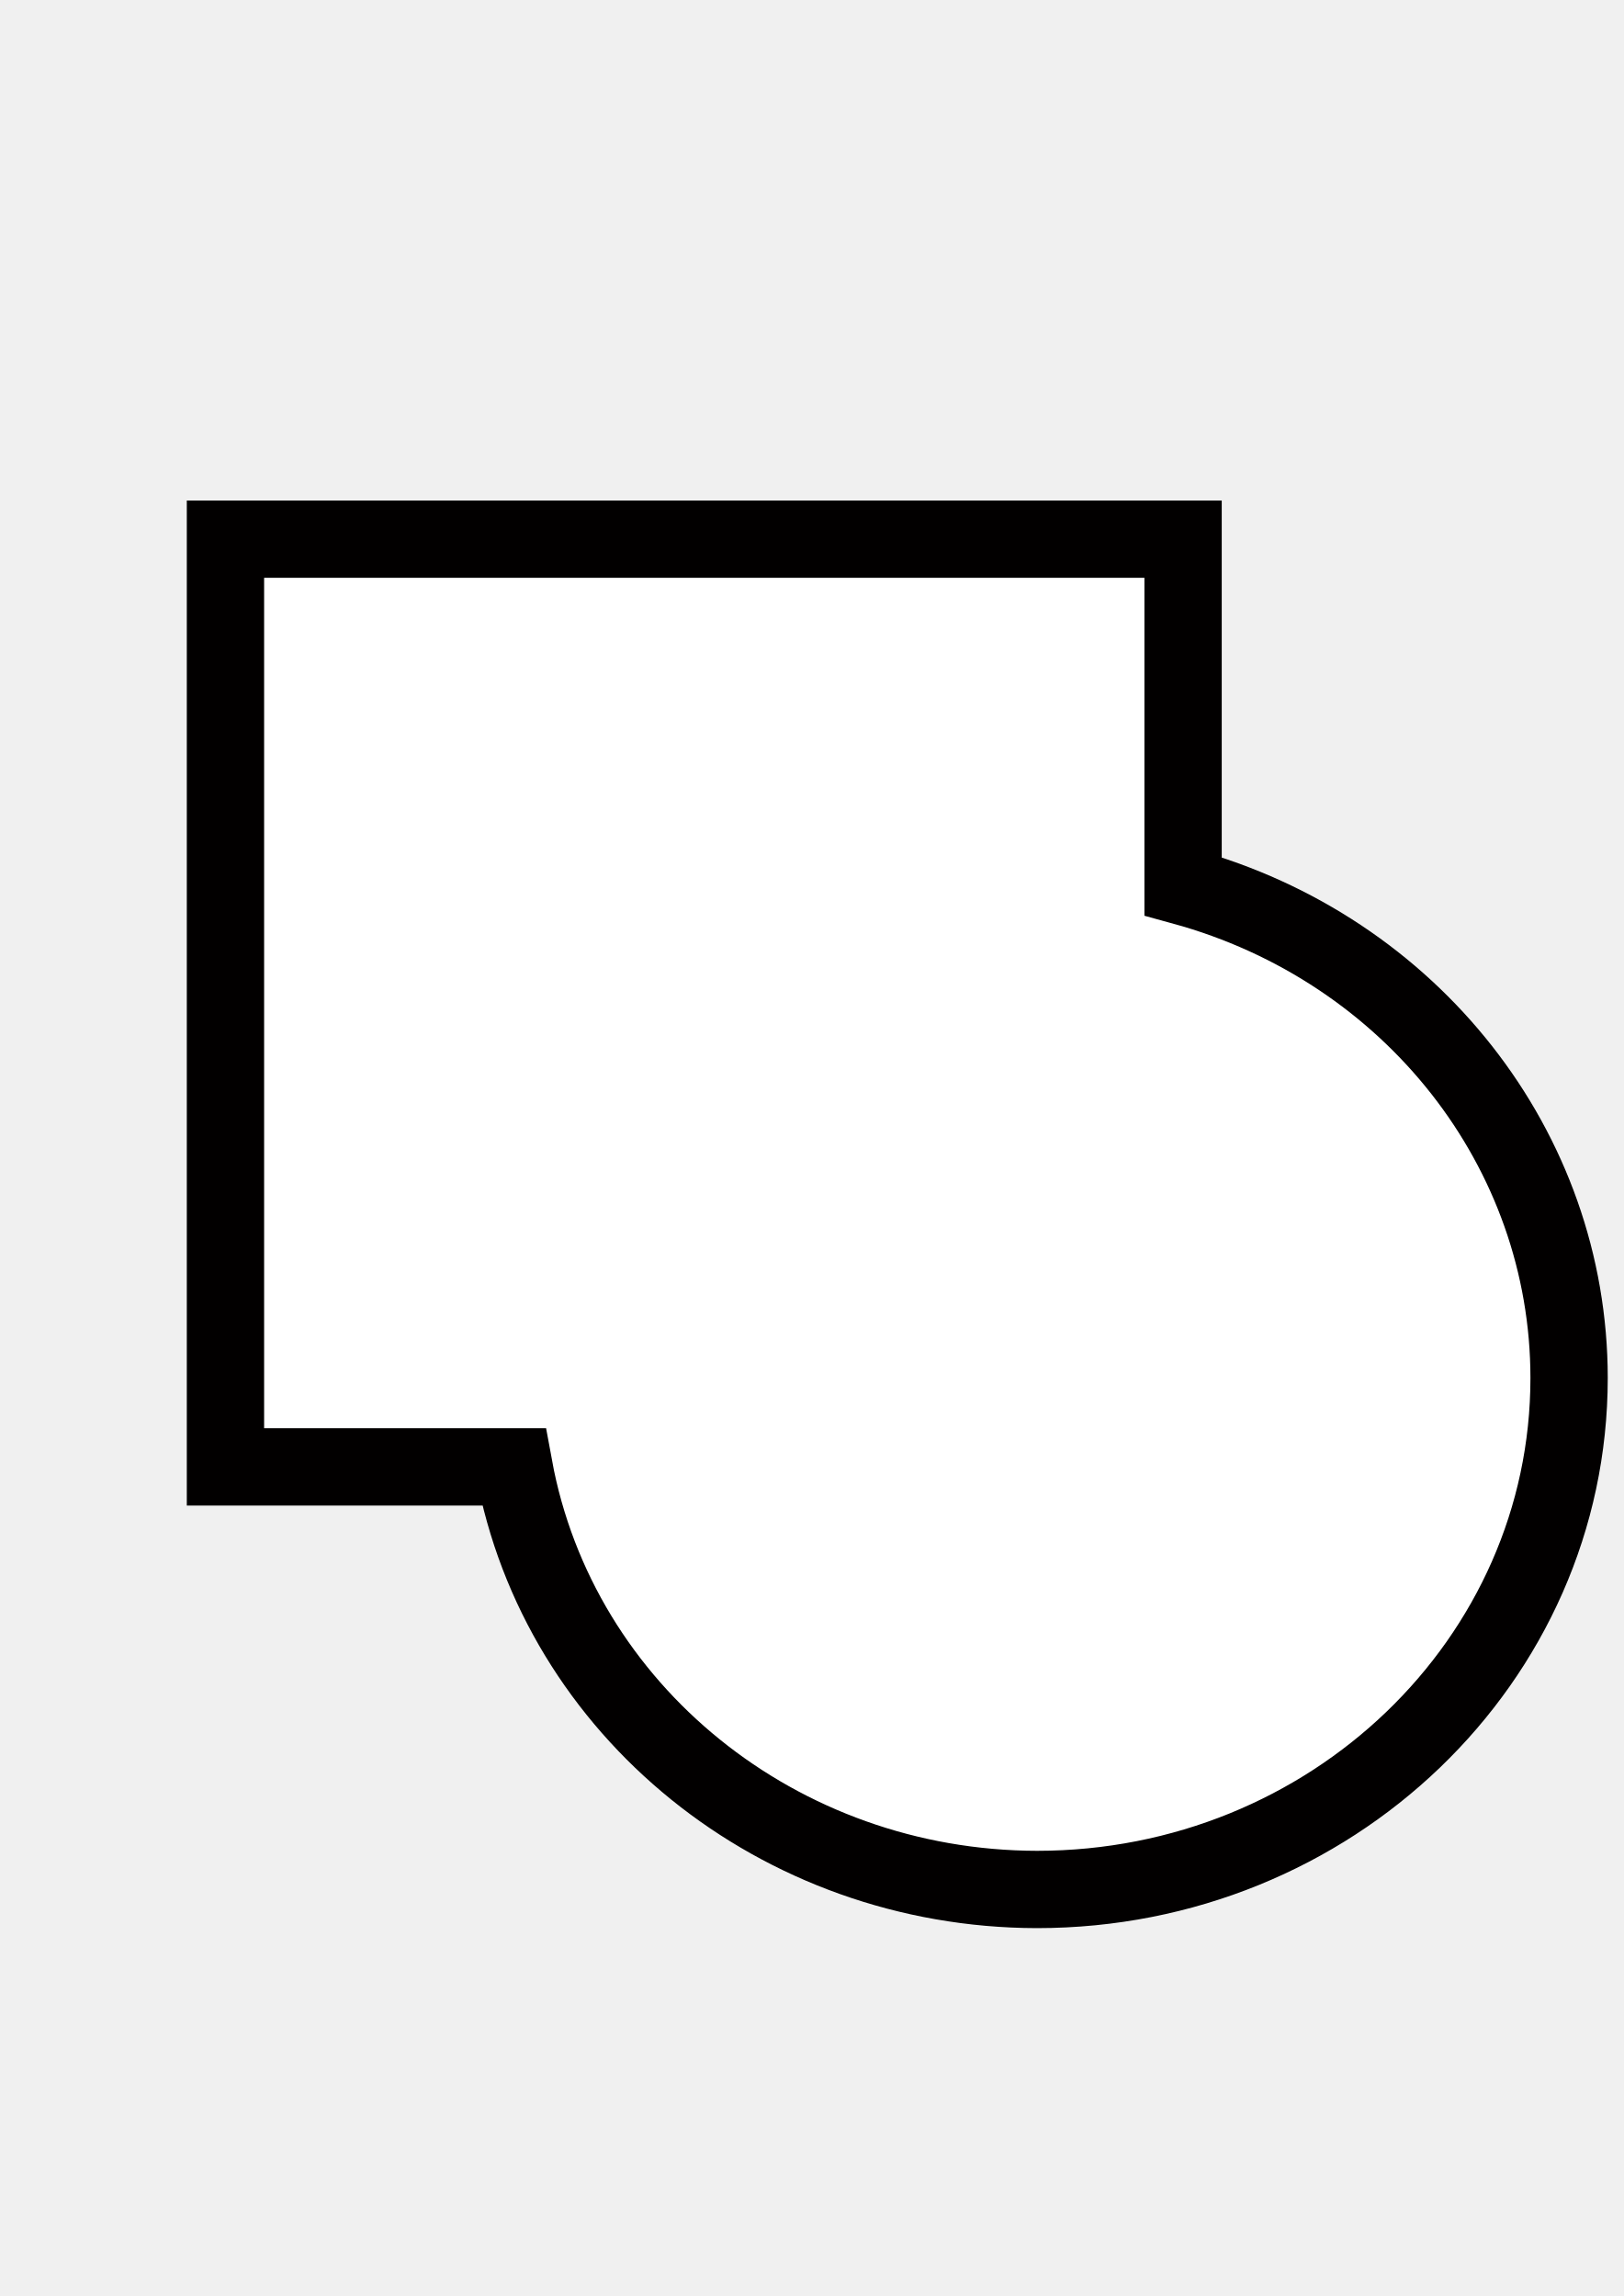
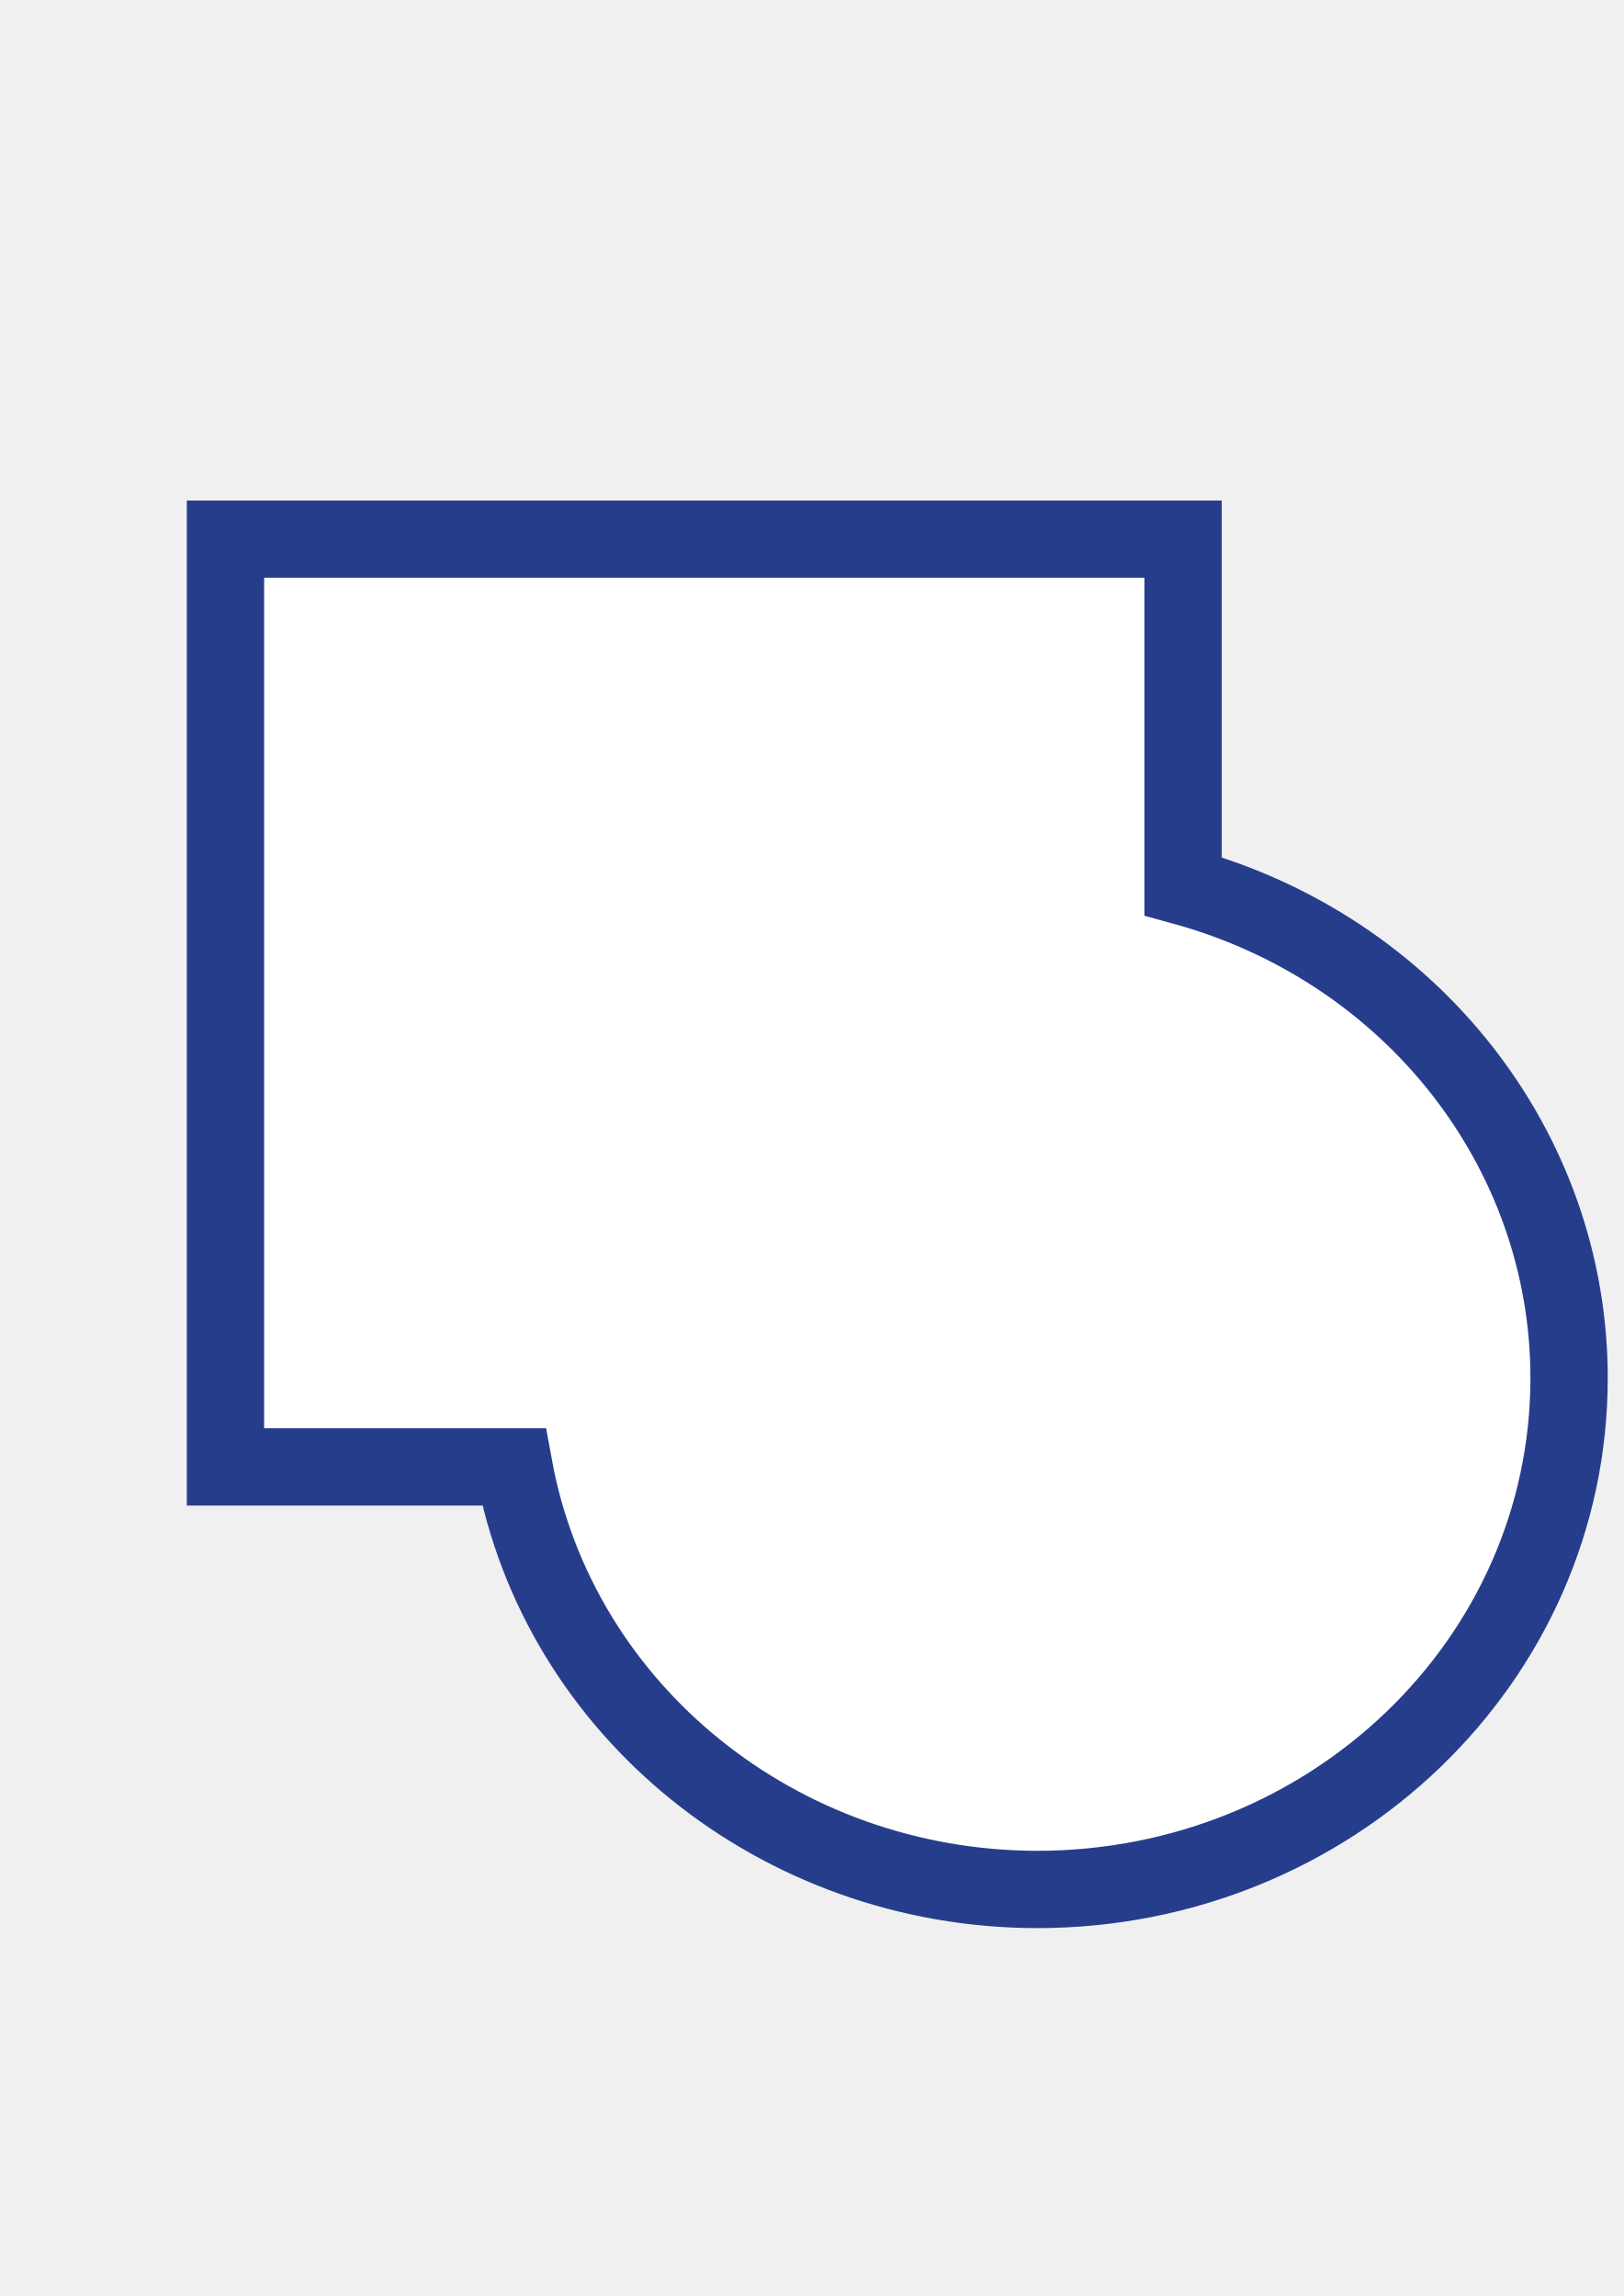
<svg xmlns="http://www.w3.org/2000/svg" width="210mm" height="297mm" viewBox="0 0 210 297" version="1.1" id="svg1">
  <defs id="defs1" />
  <g id="layer1">
-     <path id="rect1" style="fill:#ffffff;stroke:#020000;stroke-width:10;stroke-dasharray:none;stroke-opacity:1;fill-opacity:1" d="M 29.16 69.745 L 29.16 189.749 L 66.463 189.749 A 68.823 66.166 0 0 0 134.114 244.413 A 68.823 66.166 0 0 0 202.937 178.248 A 68.823 66.166 0 0 0 153.012 114.644 L 153.012 69.745 L 29.16 69.745 z " />
+     <path id="rect1" style="fill:#ffffff;stroke:#263d8c;stroke-width:10;stroke-dasharray:none;stroke-opacity:1;fill-opacity:1" d="M 29.16 69.745 L 29.16 189.749 L 66.463 189.749 A 68.823 66.166 0 0 0 134.114 244.413 A 68.823 66.166 0 0 0 202.937 178.248 A 68.823 66.166 0 0 0 153.012 114.644 L 153.012 69.745 L 29.16 69.745 z " />
  </g>
</svg>
